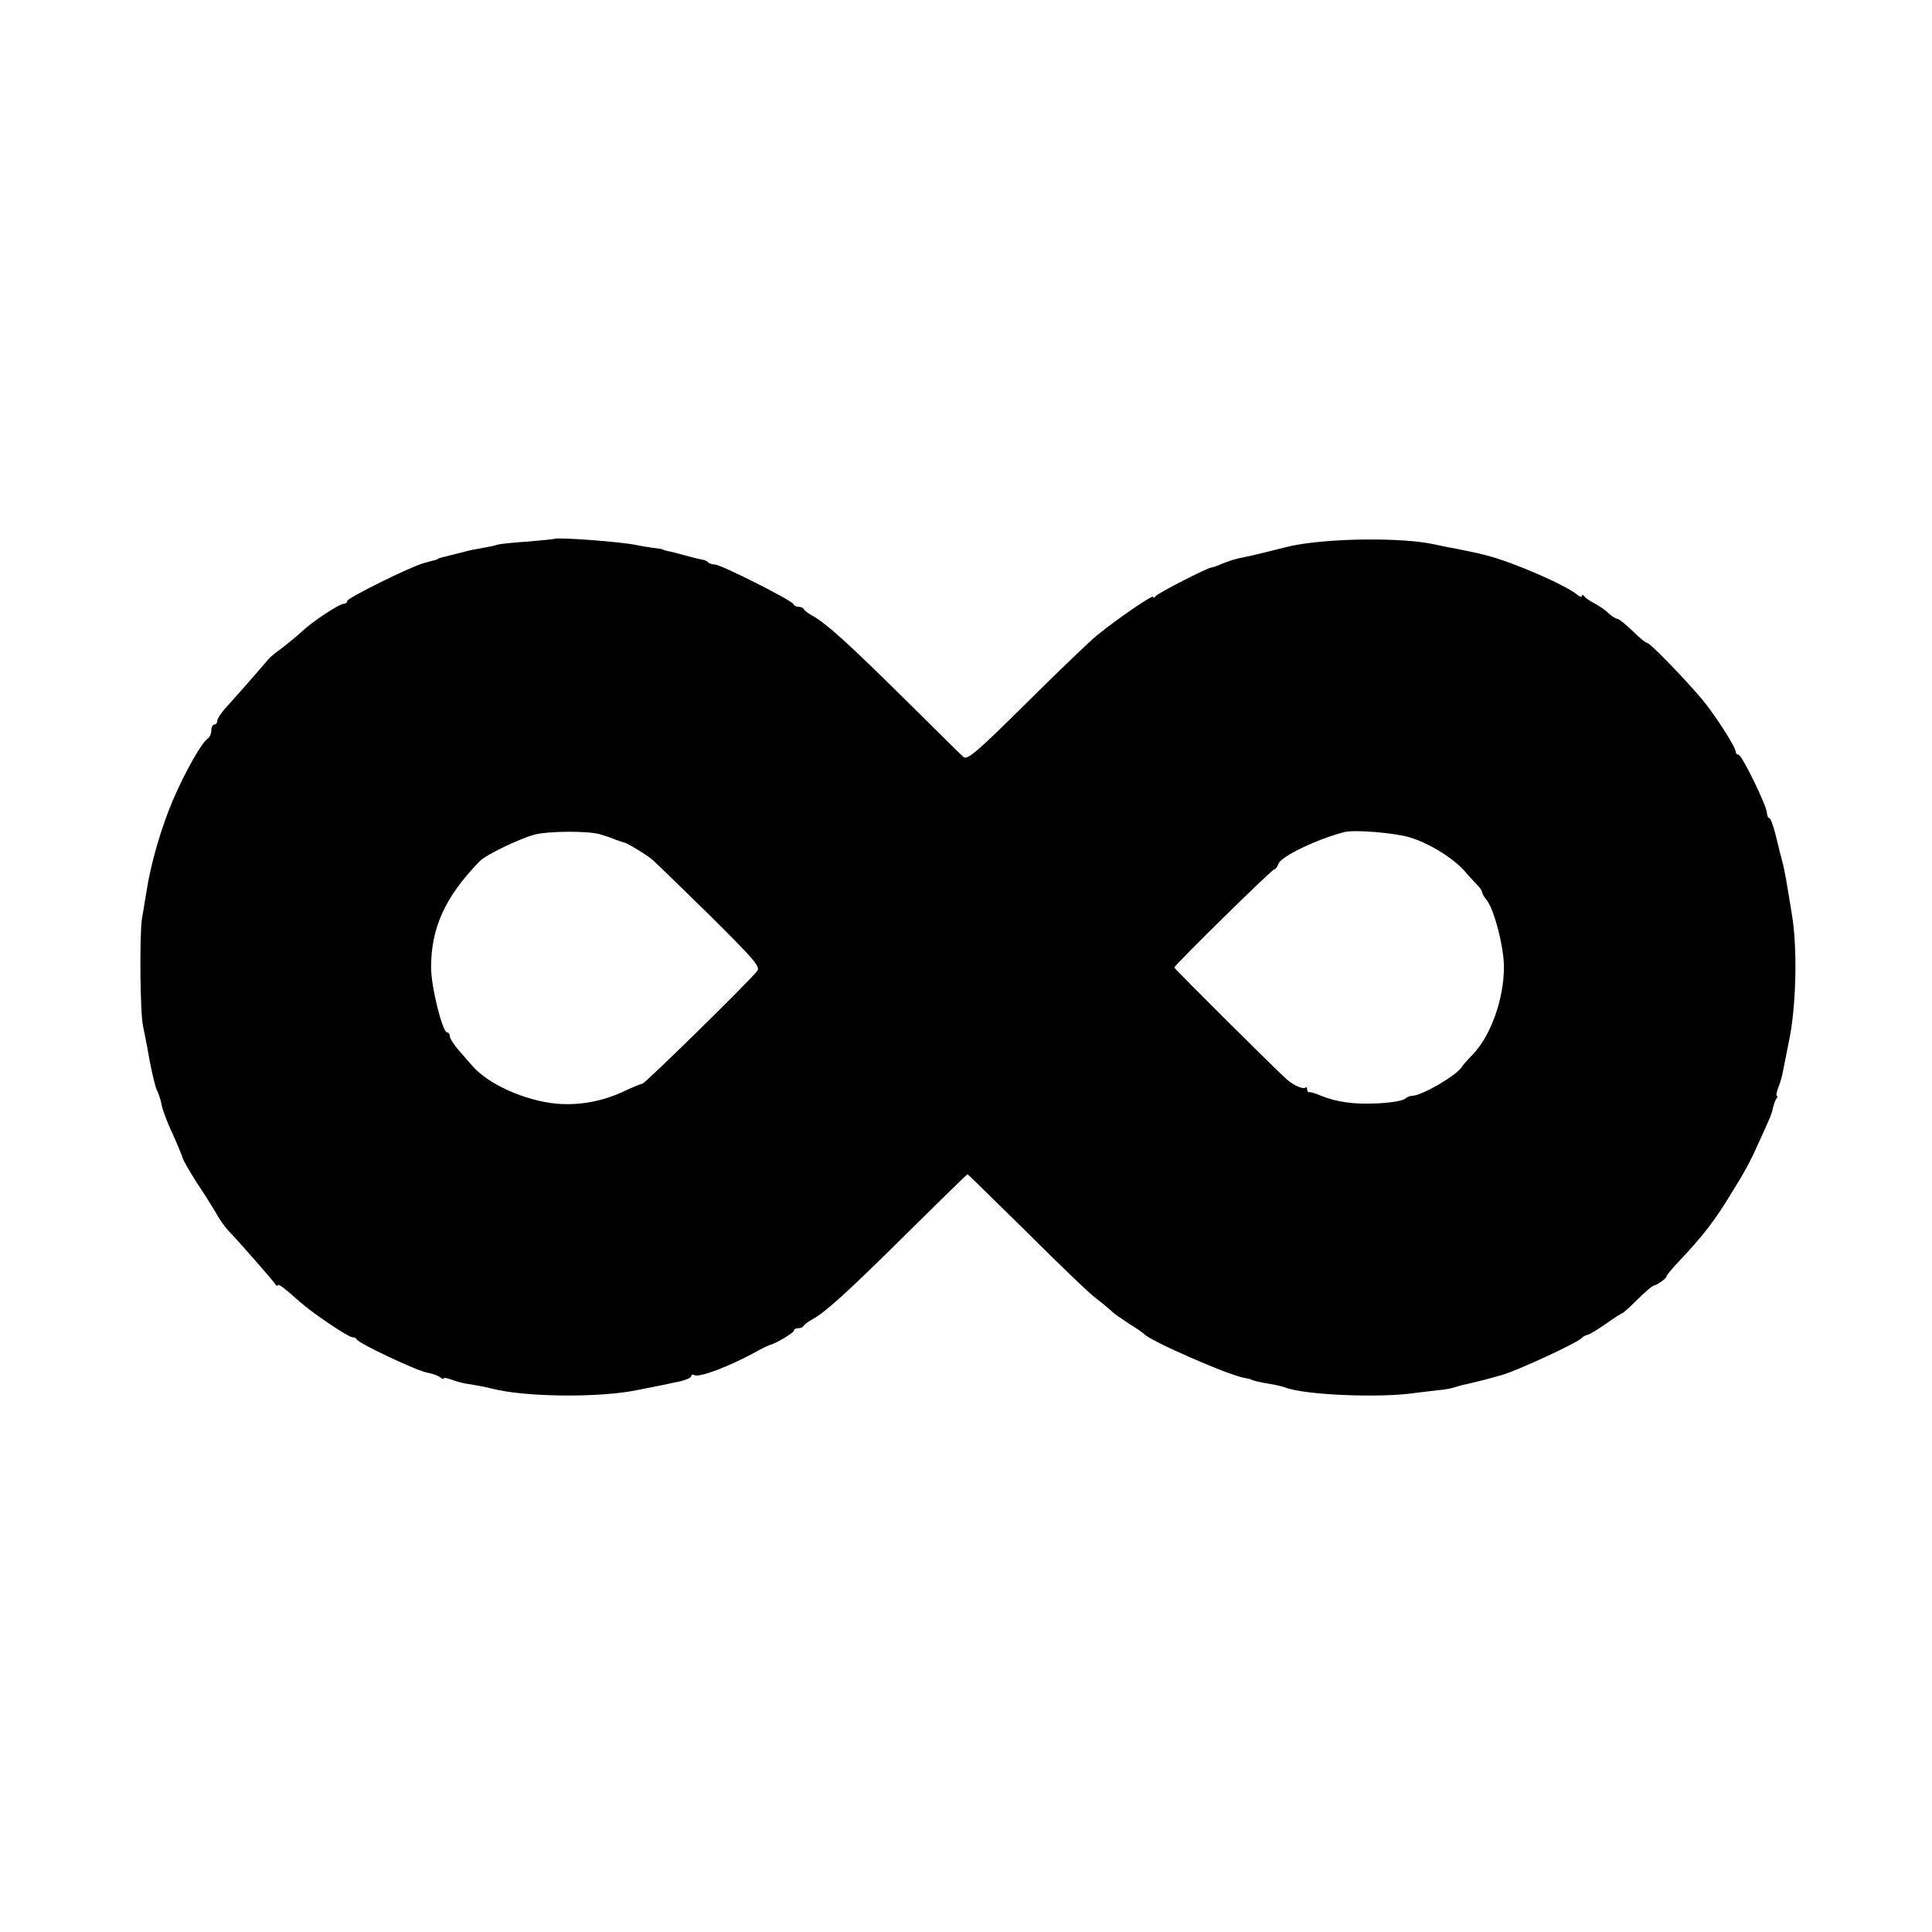
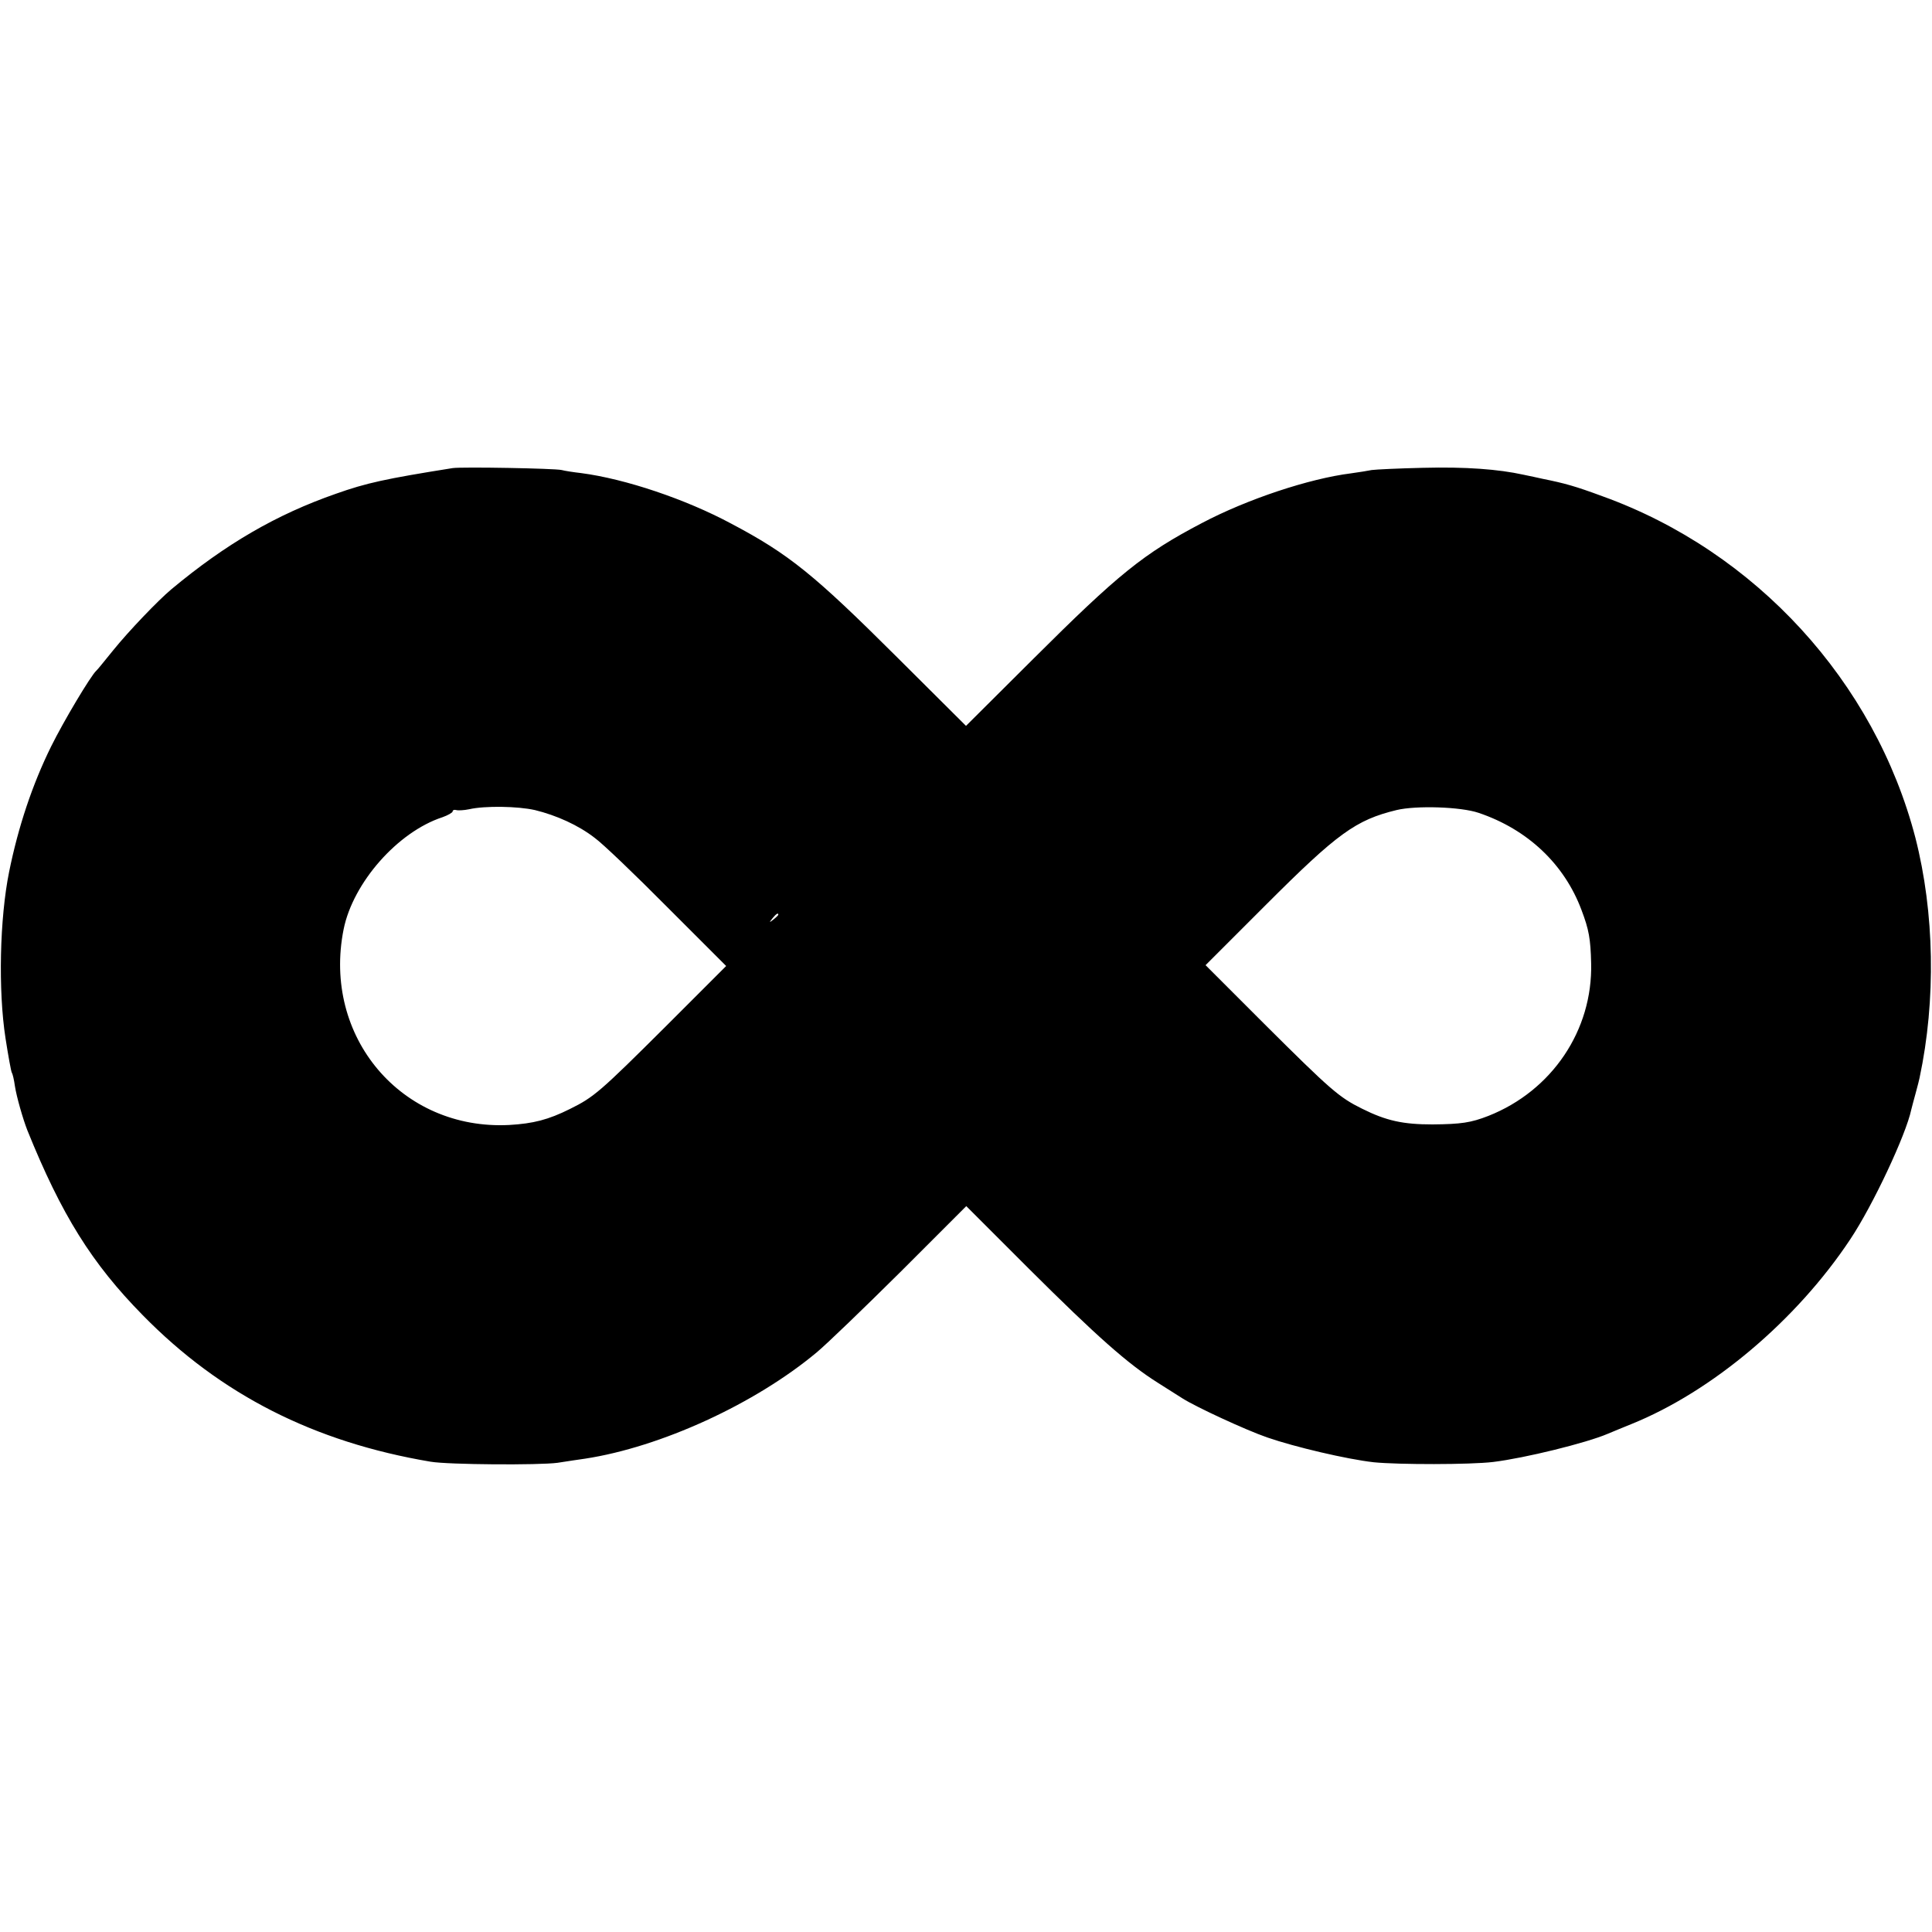
- <svg xmlns="http://www.w3.org/2000/svg" version="1.0" width="640pt" height="640pt" viewBox="0 0 640 640" preserveAspectRatio="xMidYMid meet">
-   <g transform="translate(0,640) scale(0.1,-0.1)" fill="#000000" stroke="none">
-     <path d="M1837 4615 c-1 -1 -41 -5 -88 -9 -48 -3 -93 -8 -100 -10 -8 -3 -27 -7 -44 -10 -16 -3 -40 -7 -52 -10 -53 -14 -69 -17 -83 -21 -8 -2 -16 -4 -17 -5 -2 -2 -6 -3 -10 -5 -5 -1 -21 -5 -38 -10 -45 -12 -255 -116 -255 -126 0 -5 -5 -9 -11 -9 -15 0 -107 -61 -139 -92 -14 -13 -43 -37 -65 -54 -22 -16 -43 -33 -47 -39 -8 -10 -80 -93 -135 -154 -18 -19 -33 -41 -33 -48 0 -7 -4 -13 -10 -13 -5 0 -10 -9 -10 -19 0 -11 -5 -23 -11 -27 -20 -12 -75 -109 -116 -204 -38 -89 -74 -211 -88 -305 -4 -22 -10 -62 -15 -90 -8 -53 -6 -313 4 -355 3 -14 13 -63 21 -110 9 -47 20 -93 25 -102 5 -9 12 -30 15 -46 3 -17 19 -61 37 -98 17 -38 32 -75 34 -82 1 -6 22 -42 46 -80 25 -37 53 -82 64 -101 10 -19 28 -44 39 -56 42 -44 150 -168 157 -179 4 -6 8 -8 8 -4 0 8 21 -8 74 -55 40 -36 160 -117 174 -117 6 0 12 -3 14 -7 5 -13 201 -105 233 -110 17 -3 36 -10 43 -15 6 -6 12 -8 12 -4 0 3 12 1 28 -5 15 -6 43 -13 62 -15 19 -3 51 -9 70 -14 108 -28 353 -31 480 -5 62 12 95 19 100 20 3 1 22 5 43 9 20 5 37 12 37 18 0 5 4 6 10 3 15 -10 118 29 210 80 19 11 38 19 41 20 13 1 79 40 79 47 0 5 6 8 14 8 8 0 16 3 18 8 2 4 15 14 30 22 45 25 119 93 321 293 104 103 190 187 192 187 2 0 90 -87 197 -192 106 -106 209 -205 230 -220 20 -15 42 -34 50 -41 7 -8 34 -26 58 -42 25 -15 47 -31 50 -34 19 -23 285 -139 335 -146 11 -2 20 -4 20 -5 0 -2 27 -9 65 -15 19 -3 42 -9 50 -12 63 -24 313 -35 430 -17 25 3 59 7 75 9 17 1 40 5 52 9 12 4 31 9 42 11 47 11 59 14 116 30 55 16 253 108 265 123 3 4 11 8 18 10 7 1 35 18 62 37 27 19 52 35 54 35 3 0 25 20 50 45 26 25 49 46 54 46 13 3 42 24 42 30 0 4 19 27 43 52 79 84 116 132 168 217 54 87 67 112 102 190 11 25 24 54 29 65 5 12 10 27 11 35 2 8 6 21 10 28 5 6 6 12 3 12 -3 0 -1 12 5 28 6 15 13 38 15 52 3 14 12 59 20 100 24 113 29 307 10 420 -19 116 -24 148 -33 180 -3 14 -7 27 -8 30 0 3 -7 29 -14 58 -7 28 -16 52 -20 52 -4 0 -7 8 -8 18 -2 26 -83 192 -94 192 -5 0 -9 4 -9 9 0 16 -70 125 -113 176 -63 74 -171 185 -180 185 -5 0 -27 18 -49 40 -23 22 -45 40 -50 40 -5 0 -18 8 -29 18 -10 11 -32 25 -47 33 -15 8 -30 18 -34 24 -4 5 -8 6 -8 1 0 -5 -6 -3 -14 3 -39 33 -214 109 -301 131 -5 1 -14 4 -20 5 -5 2 -37 8 -70 15 -33 6 -71 14 -85 17 -101 22 -326 21 -455 -2 -23 -4 -41 -9 -105 -25 -25 -6 -54 -13 -65 -15 -32 -6 -48 -11 -78 -23 -16 -7 -31 -12 -34 -12 -12 0 -178 -85 -185 -95 -4 -5 -8 -7 -8 -2 0 8 -115 -70 -184 -126 -22 -17 -128 -119 -235 -225 -162 -161 -196 -190 -209 -180 -8 7 -96 94 -196 193 -187 185 -258 249 -304 275 -15 8 -28 18 -30 23 -2 4 -10 7 -17 7 -7 0 -15 4 -17 9 -4 12 -240 131 -260 131 -8 0 -18 3 -22 7 -3 4 -12 8 -19 9 -7 1 -32 7 -57 14 -25 7 -52 14 -60 15 -8 2 -15 4 -15 5 0 1 -13 3 -30 5 -16 2 -41 6 -55 9 -46 11 -264 27 -273 21z m148 -978 c11 -3 34 -10 50 -17 17 -6 31 -11 32 -11 6 1 73 -39 93 -56 12 -10 98 -94 192 -186 148 -147 168 -170 156 -184 -31 -39 -372 -373 -380 -373 -4 0 -31 -11 -59 -24 -70 -34 -151 -49 -226 -42 -105 10 -227 65 -279 126 -12 14 -34 39 -48 55 -14 17 -26 36 -26 43 0 6 -4 12 -9 12 -15 0 -53 151 -53 215 0 132 47 235 161 352 20 21 130 74 181 88 43 12 173 13 215 2z m2685 -11 c64 -19 145 -69 183 -113 17 -20 38 -42 45 -49 6 -7 12 -16 12 -20 0 -4 6 -15 13 -23 26 -30 59 -158 59 -224 0 -106 -43 -227 -103 -290 -17 -17 -34 -36 -37 -42 -19 -29 -133 -95 -164 -95 -8 0 -19 -5 -24 -10 -6 -6 -47 -13 -90 -15 -79 -4 -136 4 -190 26 -16 7 -32 12 -36 11 -5 -1 -8 3 -8 10 0 6 -3 8 -6 5 -7 -6 -38 7 -61 27 -26 22 -373 367 -373 371 0 7 323 325 331 325 4 0 10 8 14 18 7 25 132 84 220 106 33 8 167 -3 215 -18z" />
+ <svg xmlns="http://www.w3.org/2000/svg" version="1.0" width="700pt" height="700pt" viewBox="0 0 700 700" preserveAspectRatio="xMidYMid meet">
+   <g transform="translate(0,700) scale(0.1,-0.1)" fill="#000000" stroke="none">
+     <path d="M1640 5304 c-245 -39 -313 -54 -423 -93 -215 -75 -398 -181 -596 -346 -48 -40 -155 -152 -210 -220 -31 -38 -58 -72 -62 -75 -20 -18 -118 -182 -164 -275 -68 -138 -119 -291 -152 -454 -34 -168 -40 -429 -13 -603 10 -64 20 -120 23 -125 3 -4 8 -26 11 -48 6 -39 29 -119 45 -160 124 -307 234 -483 418 -670 282 -288 621 -460 1043 -531 64 -11 394 -13 460 -4 36 6 81 12 100 15 274 42 615 198 839 385 35 29 171 160 303 291 l239 239 227 -227 c247 -246 359 -345 467 -413 39 -25 80 -51 90 -57 49 -31 228 -114 306 -141 101 -35 289 -79 386 -90 89 -9 350 -9 433 1 115 14 338 69 415 102 17 7 55 23 85 35 293 118 599 376 794 670 82 123 202 379 221 470 2 8 9 35 16 60 7 25 13 50 14 55 60 282 54 599 -15 869 -147 566 -579 1038 -1134 1238 -100 37 -137 47 -216 63 -14 3 -45 10 -70 15 -91 20 -209 29 -365 25 -88 -2 -171 -6 -185 -8 -14 -3 -47 -8 -75 -12 -151 -19 -375 -93 -540 -180 -212 -111 -303 -185 -612 -493 l-243 -242 -247 246 c-304 303 -394 376 -604 487 -164 88 -383 162 -544 183 -27 3 -59 8 -70 11 -25 6 -361 12 -395 7z m298 -1239 c78 -19 158 -55 217 -101 28 -20 146 -133 263 -251 l213 -213 -218 -218 c-240 -239 -261 -257 -348 -300 -78 -39 -133 -53 -220 -58 -390 -20 -678 319 -600 709 34 169 196 353 358 406 20 7 37 17 37 21 0 5 6 7 13 5 6 -2 28 -1 47 3 57 13 176 11 238 -3z m3419 -10 c178 -60 311 -186 373 -352 27 -71 33 -105 35 -193 6 -243 -142 -462 -372 -553 -64 -25 -99 -30 -203 -31 -106 0 -167 13 -255 57 -83 41 -113 67 -355 308 l-212 212 219 219 c259 259 325 307 473 343 71 17 232 12 297 -10z m-2537 -369 c0 -2 -8 -10 -17 -17 -16 -13 -17 -12 -4 4 13 16 21 21 21 13z" />
  </g>
</svg>
